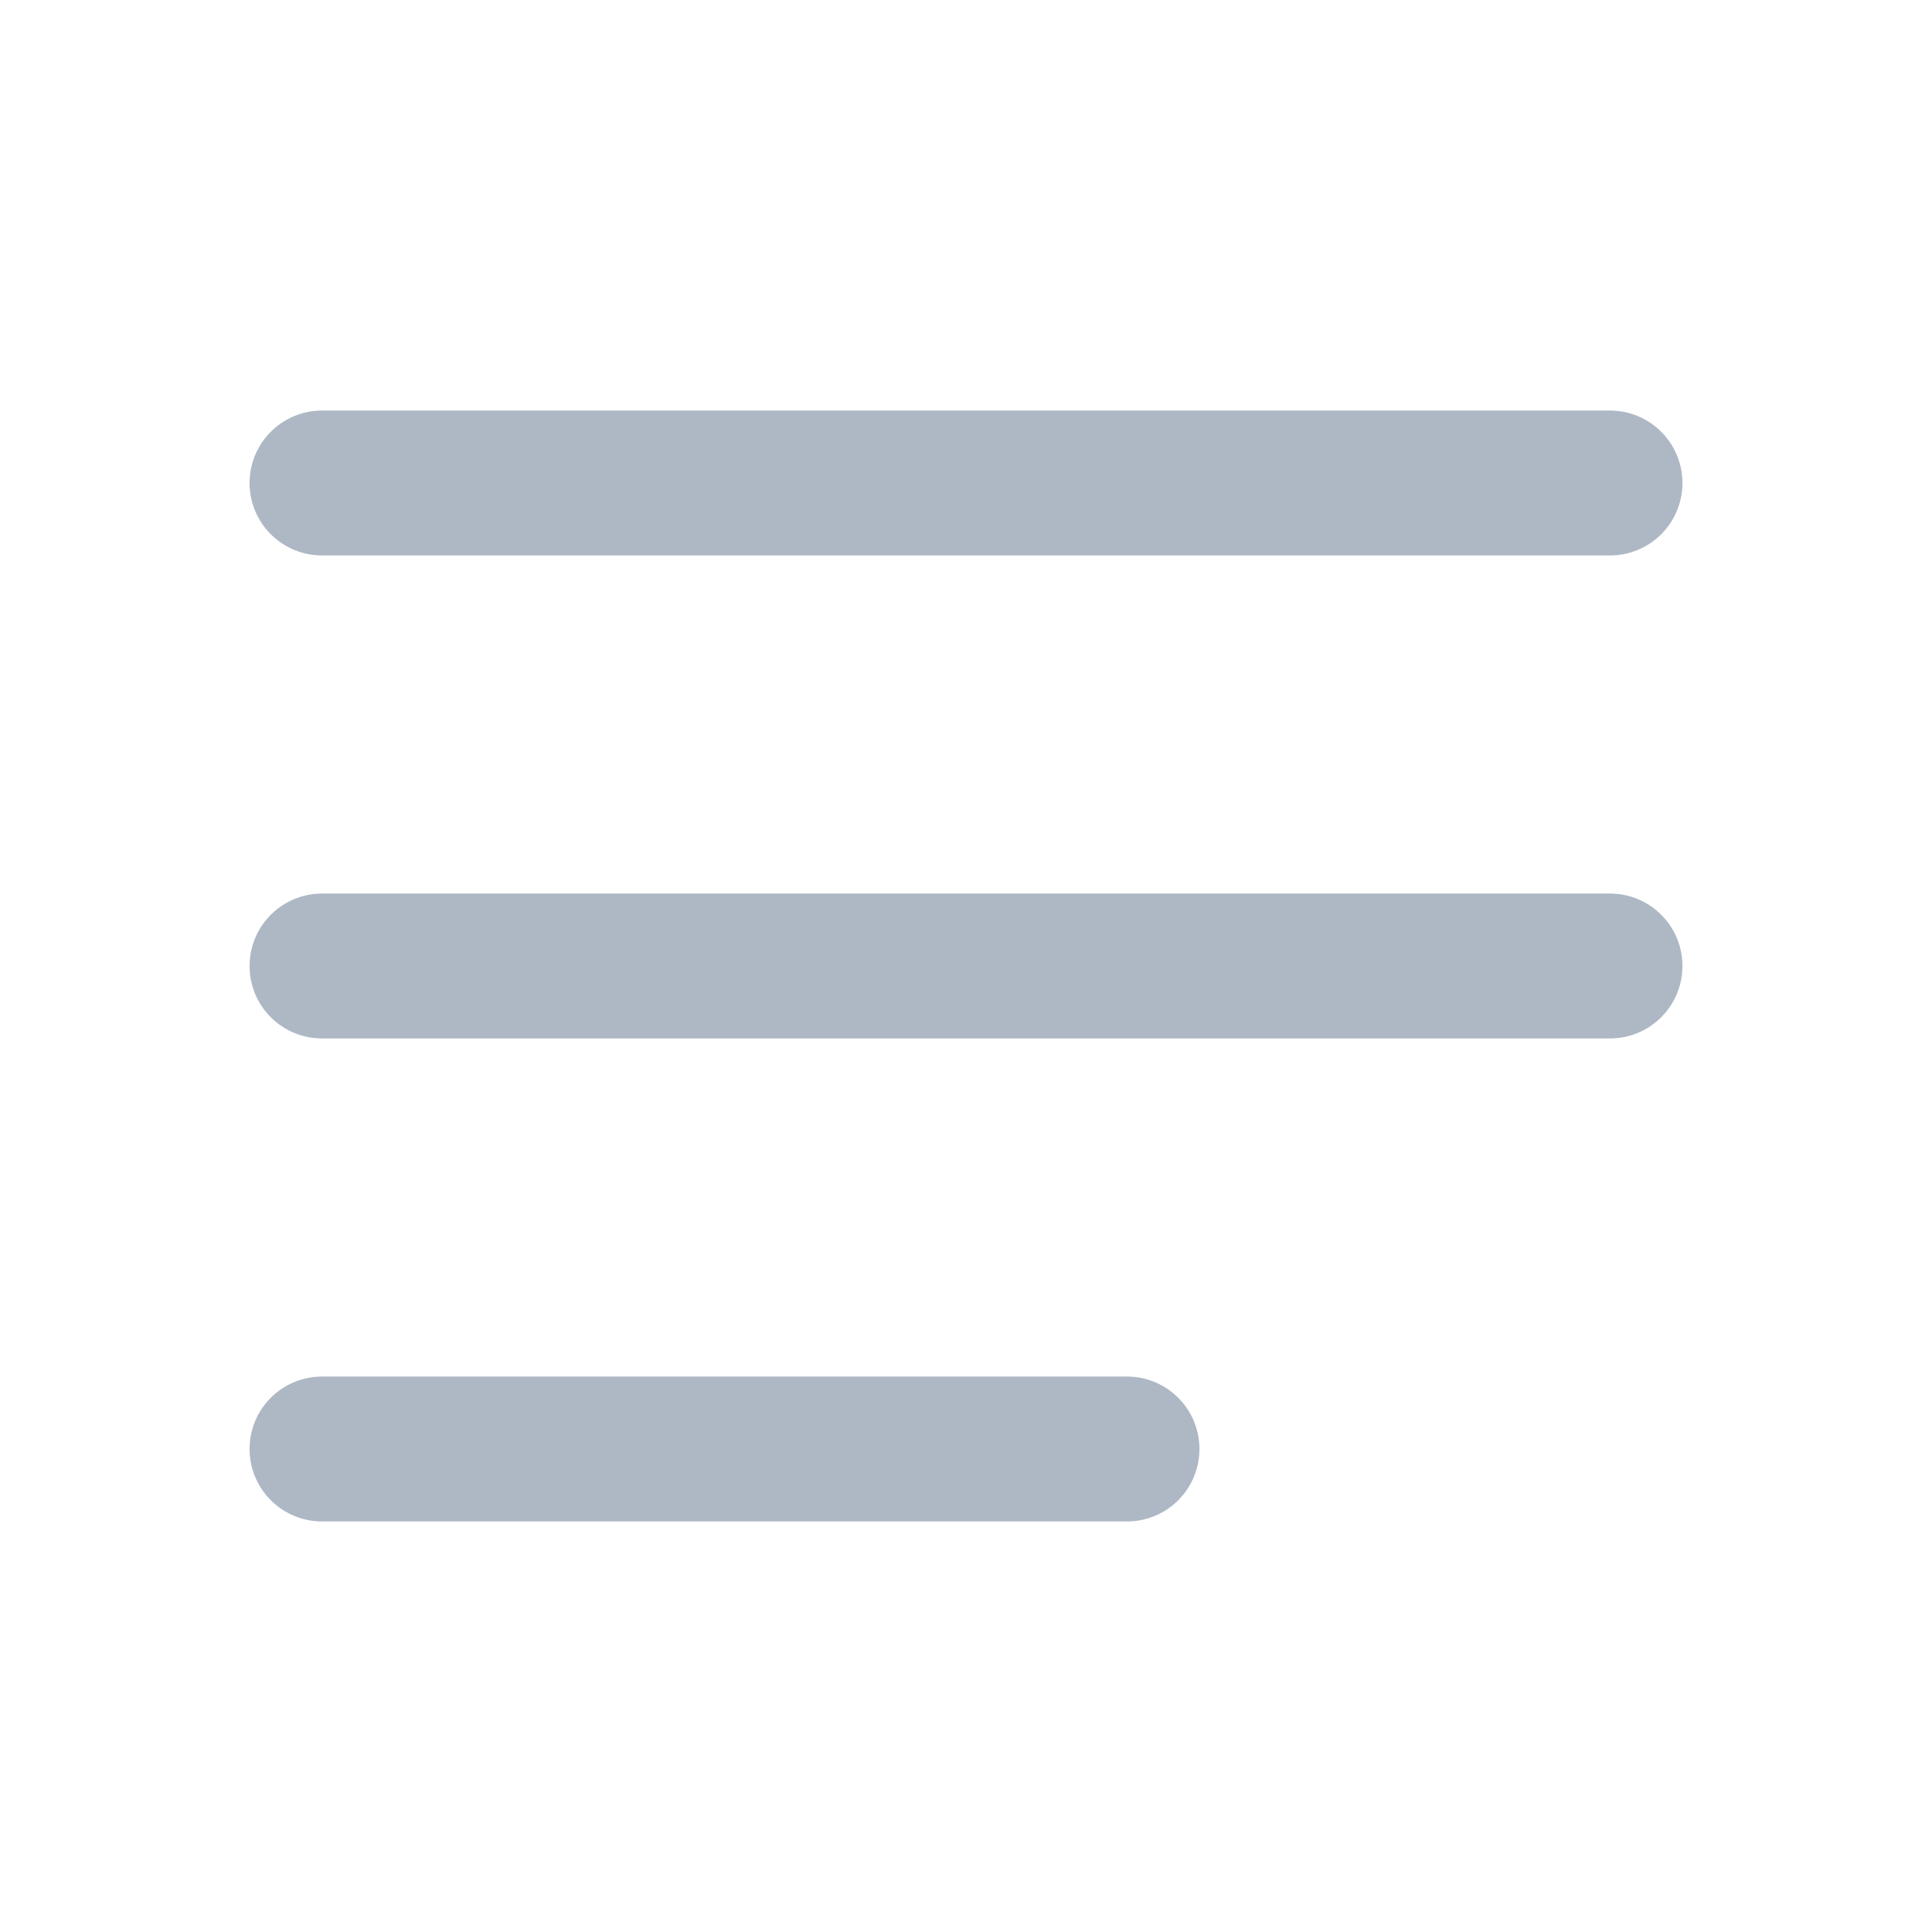
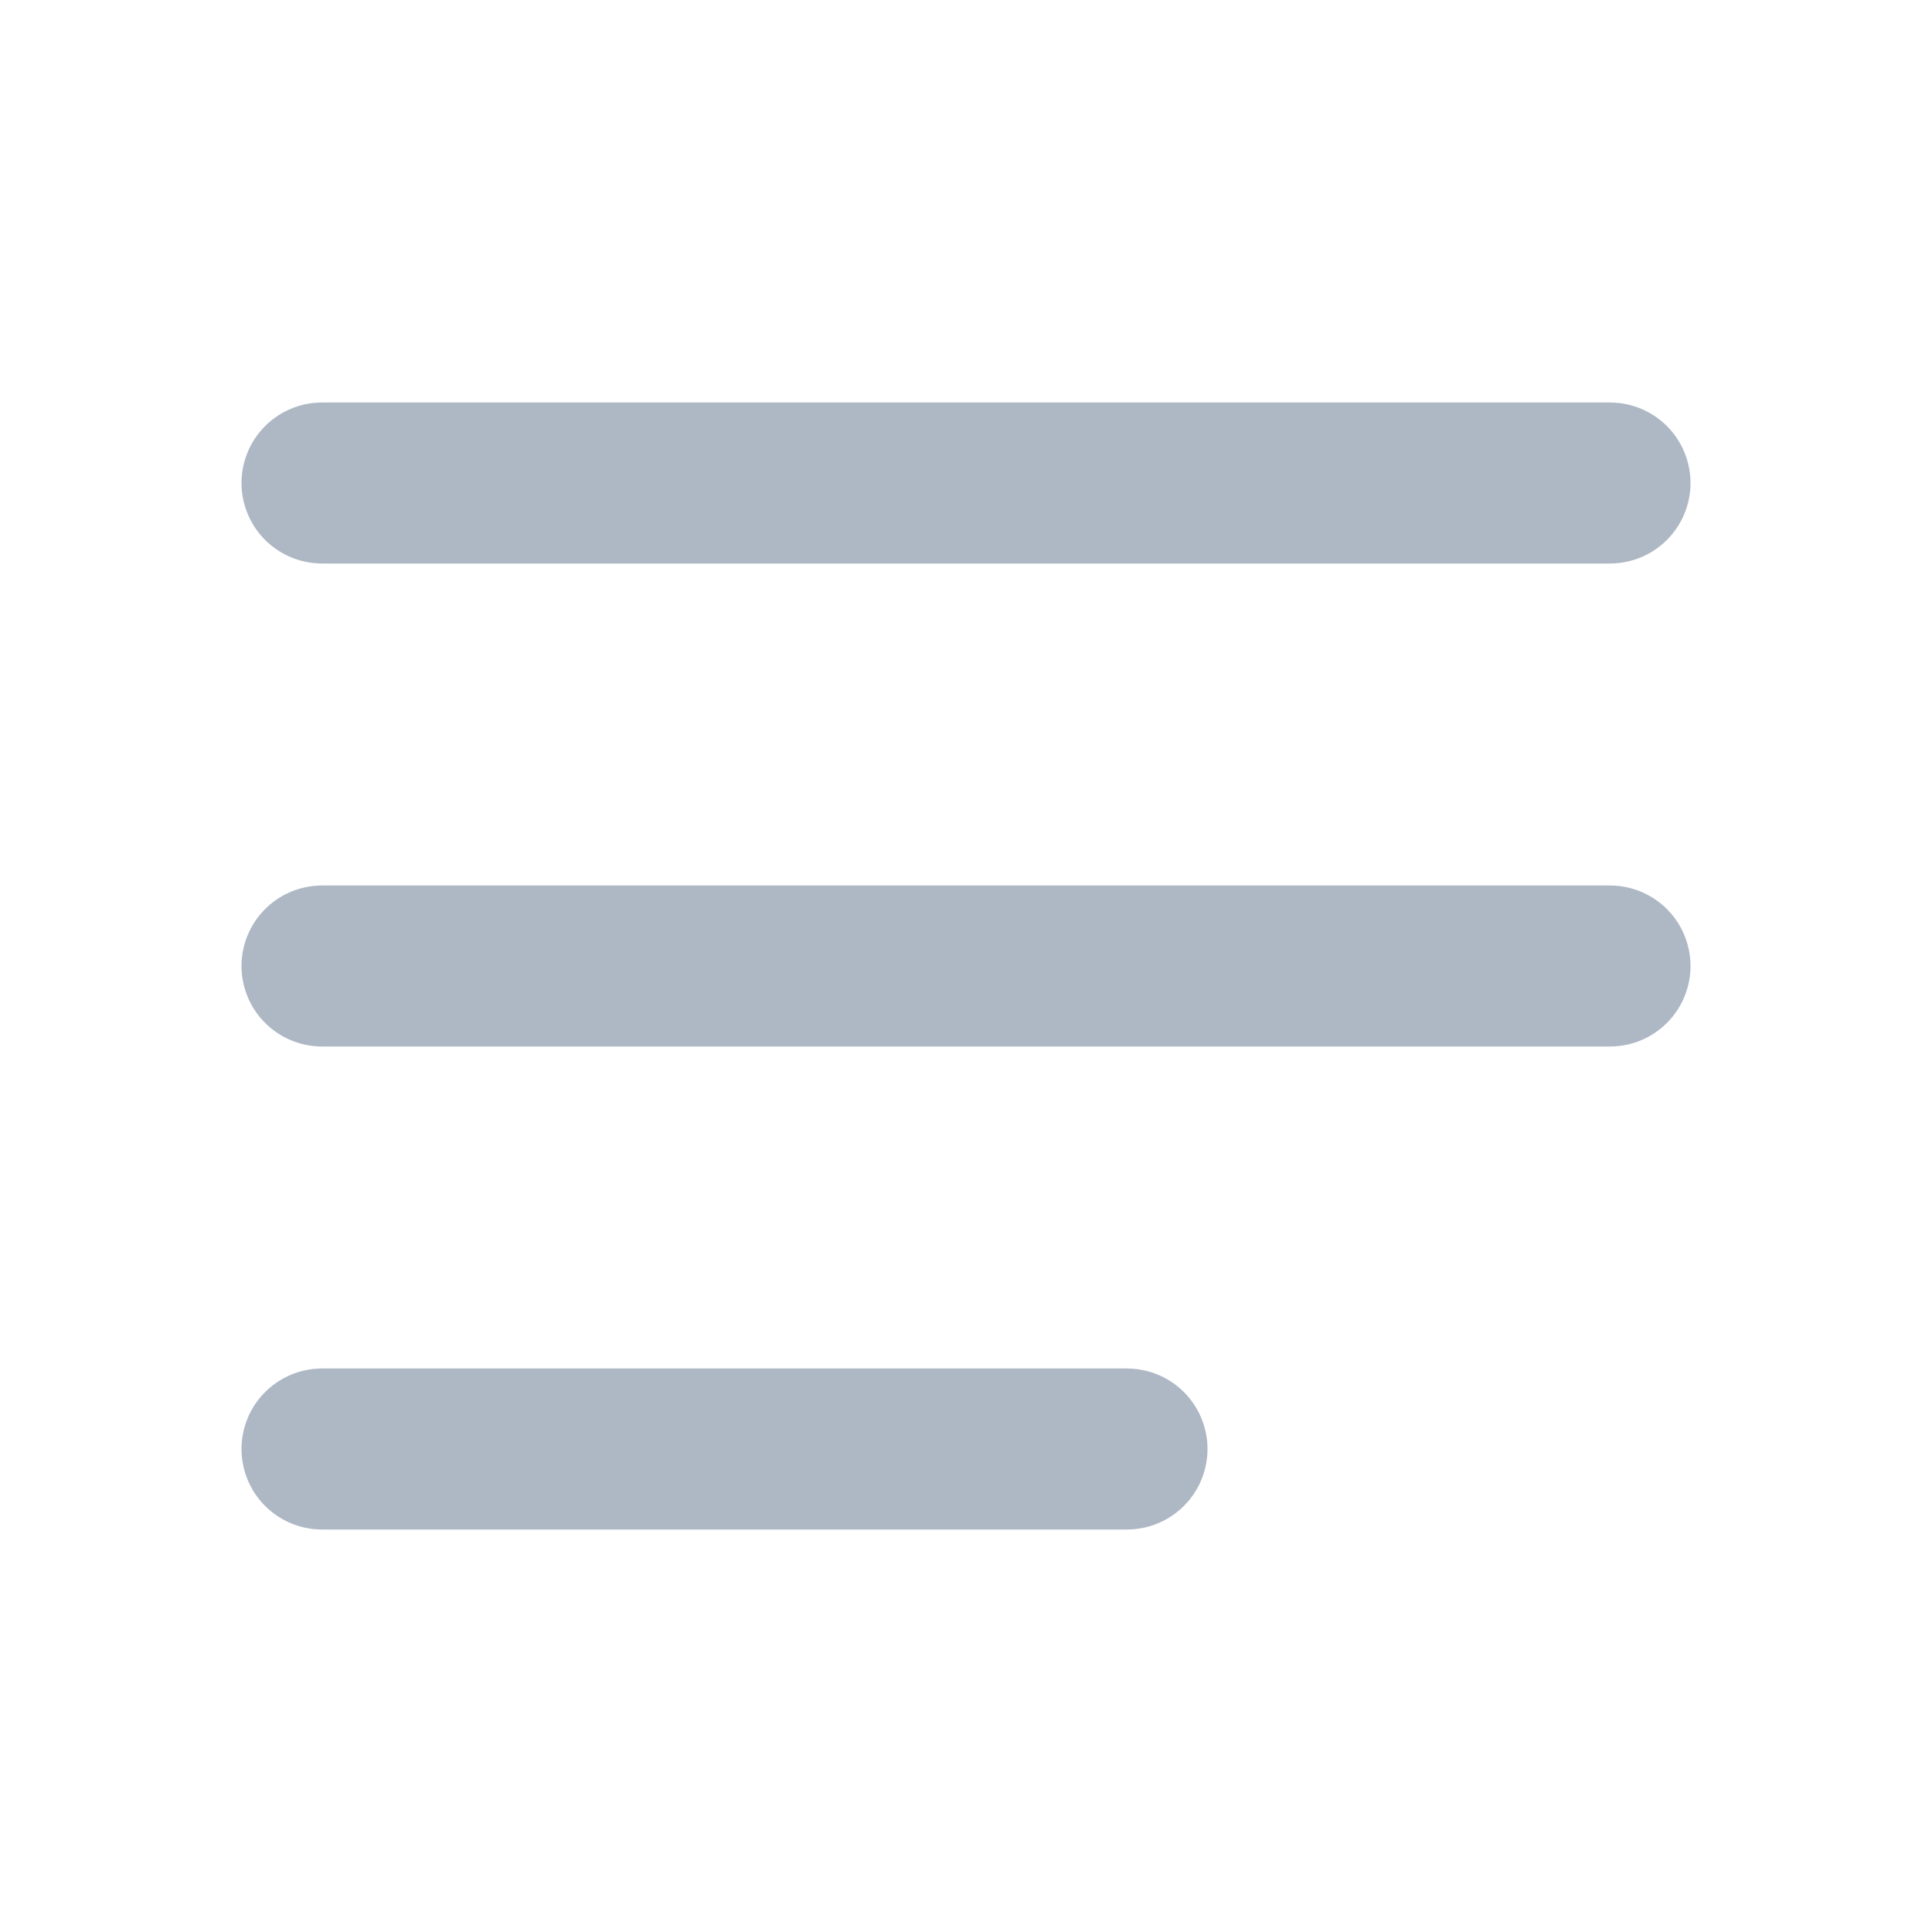
- <svg xmlns="http://www.w3.org/2000/svg" width="24" height="24" viewBox="0 0 24 24" fill="none" stroke="#aeb8c5" stroke-width="1.8" stroke-linecap="round" stroke-linejoin="round">
+ <svg xmlns="http://www.w3.org/2000/svg" width="24" height="24" viewBox="0 0 24 24" fill="none" stroke="#aeb8c5" stroke-width="2" stroke-linecap="round" stroke-linejoin="round">
  <path d="M4 6h16M4 12h16M4 18h10" />
</svg>
